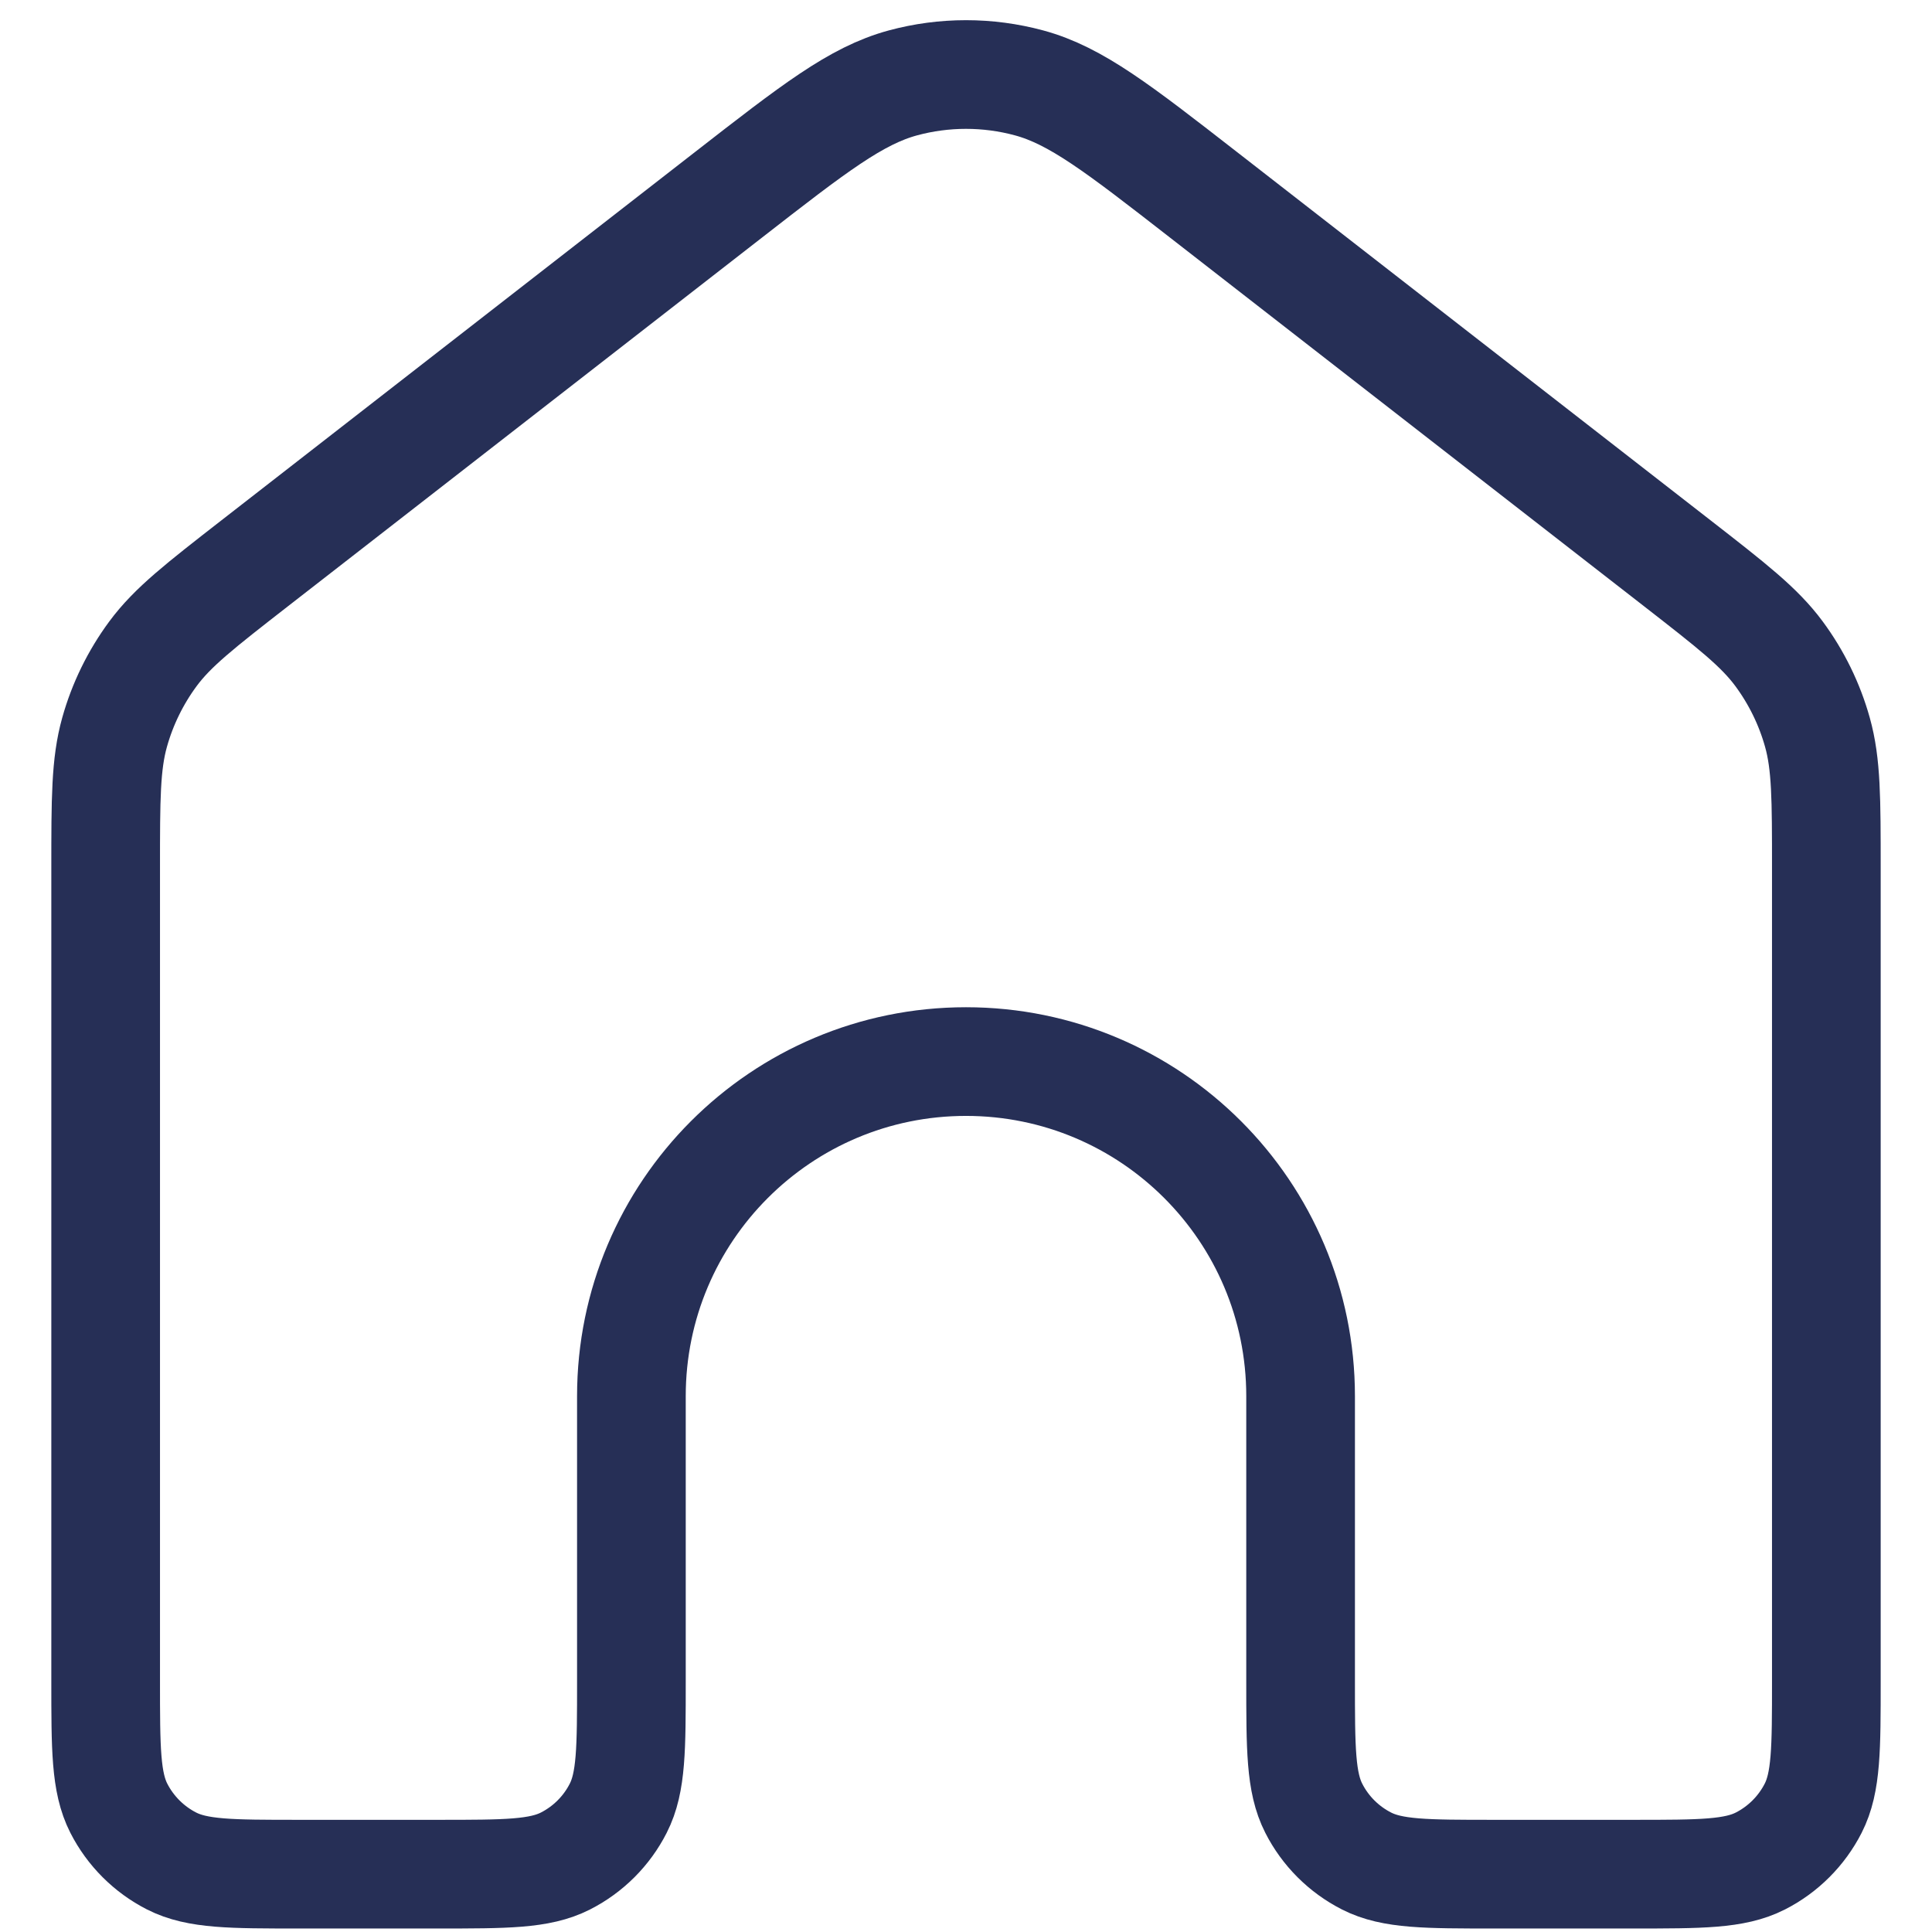
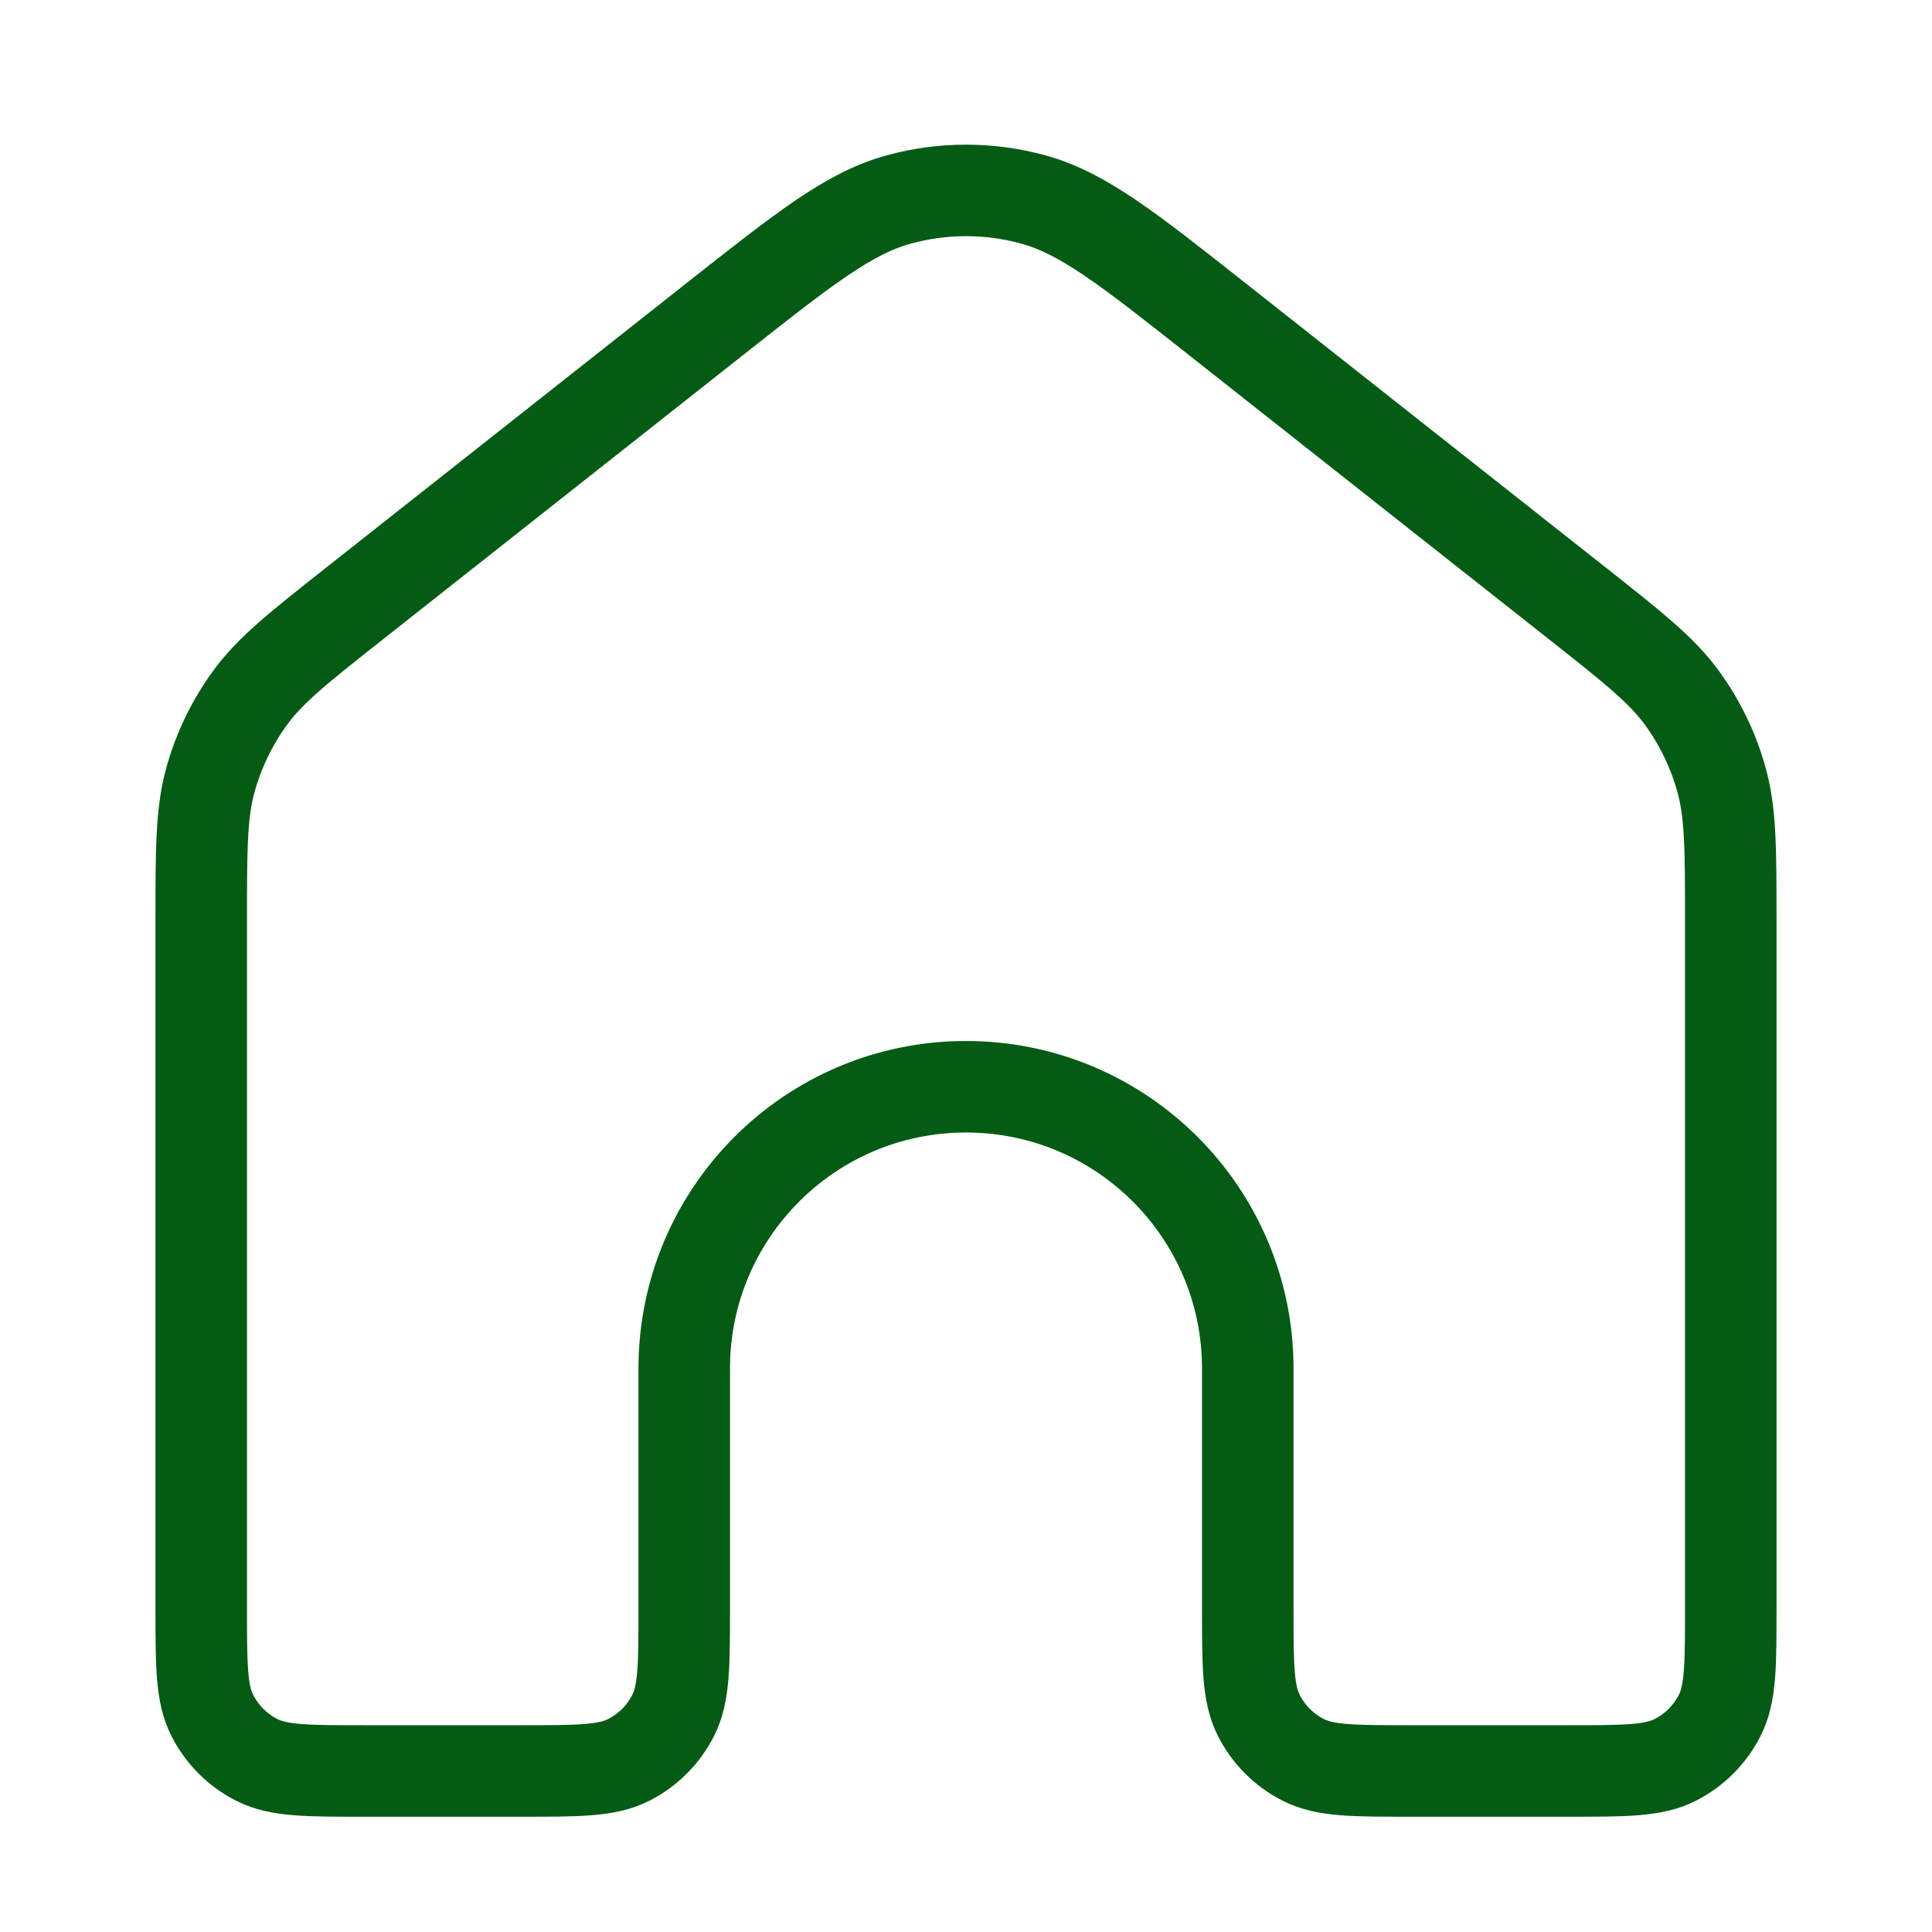
- <svg xmlns="http://www.w3.org/2000/svg" width="32" height="32" viewBox="0 0 32 32" fill="none">
-   <path d="M30.25 27.842V14.38C30.25 13.231 30.25 12.657 30.102 12.128C29.971 11.66 29.755 11.219 29.466 10.828C29.139 10.386 28.686 10.034 27.779 9.328L19.929 3.223C18.524 2.13 17.821 1.583 17.045 1.373C16.361 1.188 15.639 1.188 14.955 1.373C14.179 1.583 13.476 2.13 12.071 3.223L4.221 9.328C3.314 10.034 2.861 10.386 2.534 10.828C2.245 11.219 2.029 11.66 1.898 12.128C1.75 12.657 1.75 13.231 1.75 14.38V27.842C1.75 28.962 1.75 29.522 1.968 29.95C2.16 30.326 2.466 30.632 2.842 30.824C3.27 31.042 3.83 31.042 4.95 31.042H7.258C8.378 31.042 8.938 31.042 9.366 30.824C9.743 30.632 10.049 30.326 10.24 29.95C10.458 29.522 10.458 28.962 10.458 27.842V23.125C10.458 20.064 12.939 17.583 16 17.583C19.061 17.583 21.542 20.064 21.542 23.125V27.842C21.542 28.962 21.542 29.522 21.76 29.95C21.951 30.326 22.257 30.632 22.634 30.824C23.061 31.042 23.622 31.042 24.742 31.042H27.05C28.17 31.042 28.73 31.042 29.158 30.824C29.534 30.632 29.84 30.326 30.032 29.95C30.25 29.522 30.25 28.962 30.25 27.842Z" stroke="#262F56" stroke-width="1.8" />
+ <svg xmlns="http://www.w3.org/2000/svg" width="38" height="38" viewBox="0 0 38 38" fill="none">
+   <path d="M34.042 31.633V18.127C34.042 16.704 34.042 15.992 33.859 15.336C33.698 14.754 33.433 14.207 33.077 13.72C32.674 13.171 32.116 12.73 30.999 11.848L23.957 6.289C22.186 4.89 21.301 4.191 20.321 3.923C19.456 3.686 18.544 3.686 17.679 3.923C16.699 4.191 15.814 4.89 14.043 6.289L7.001 11.848C5.884 12.73 5.325 13.171 4.923 13.72C4.567 14.207 4.302 14.754 4.14 15.336C3.958 15.992 3.958 16.704 3.958 18.127V31.633C3.958 32.753 3.958 33.313 4.176 33.741C4.368 34.118 4.674 34.424 5.05 34.615C5.478 34.833 6.038 34.833 7.158 34.833H10.258C11.378 34.833 11.938 34.833 12.366 34.615C12.743 34.424 13.049 34.118 13.24 33.741C13.458 33.313 13.458 32.753 13.458 31.633V26.917C13.458 23.856 15.939 21.375 19 21.375C22.061 21.375 24.542 23.856 24.542 26.917V31.633C24.542 32.753 24.542 33.313 24.76 33.741C24.951 34.118 25.257 34.424 25.634 34.615C26.061 34.833 26.622 34.833 27.742 34.833H30.842C31.962 34.833 32.522 34.833 32.95 34.615C33.326 34.424 33.632 34.118 33.824 33.741C34.042 33.313 34.042 32.753 34.042 31.633Z" stroke="#045C14" stroke-width="1.8" />
</svg>
